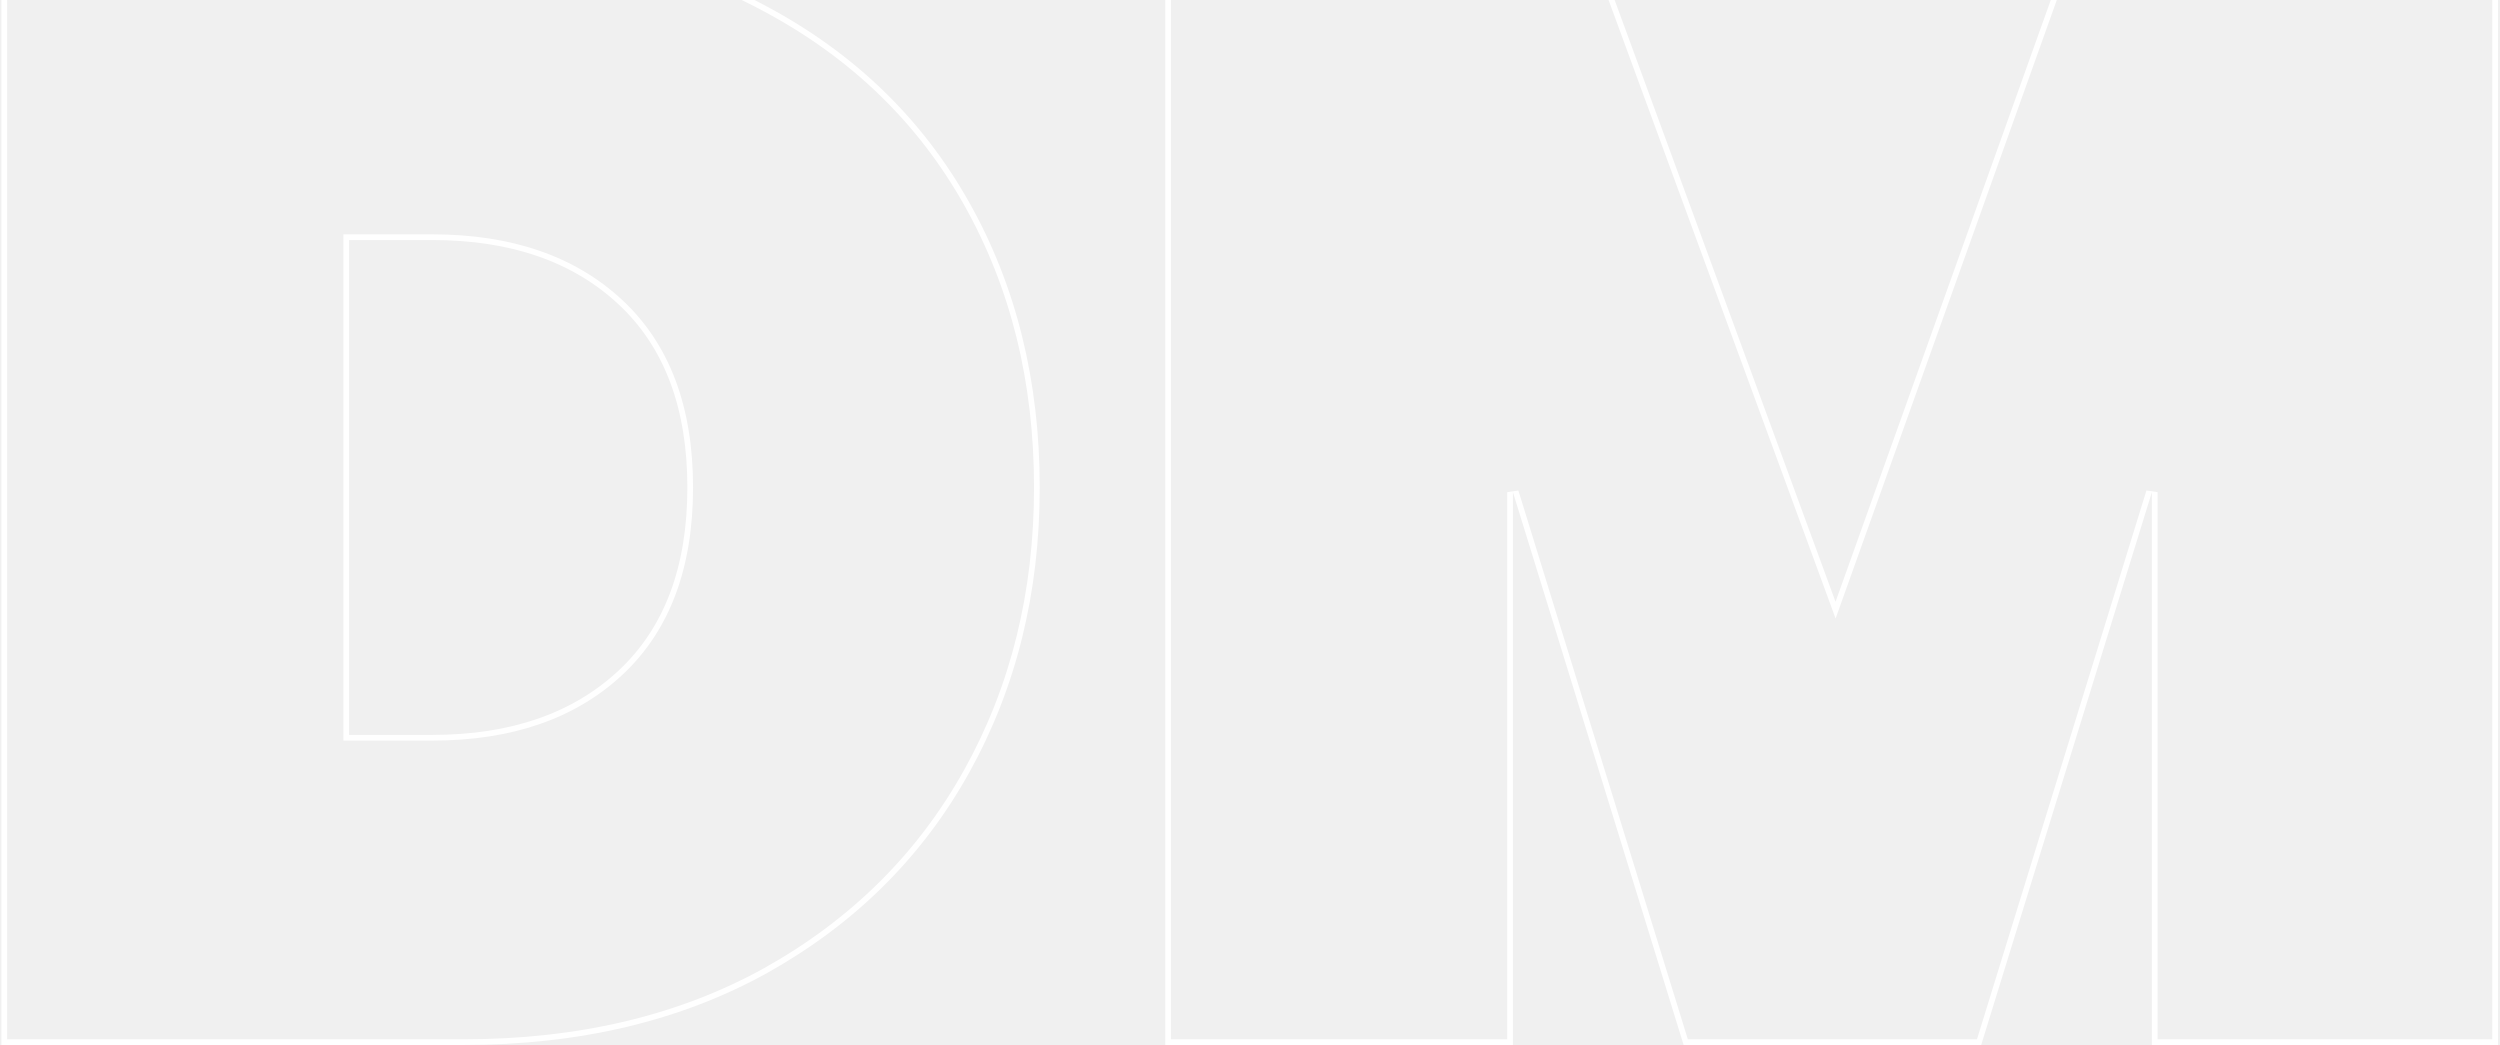
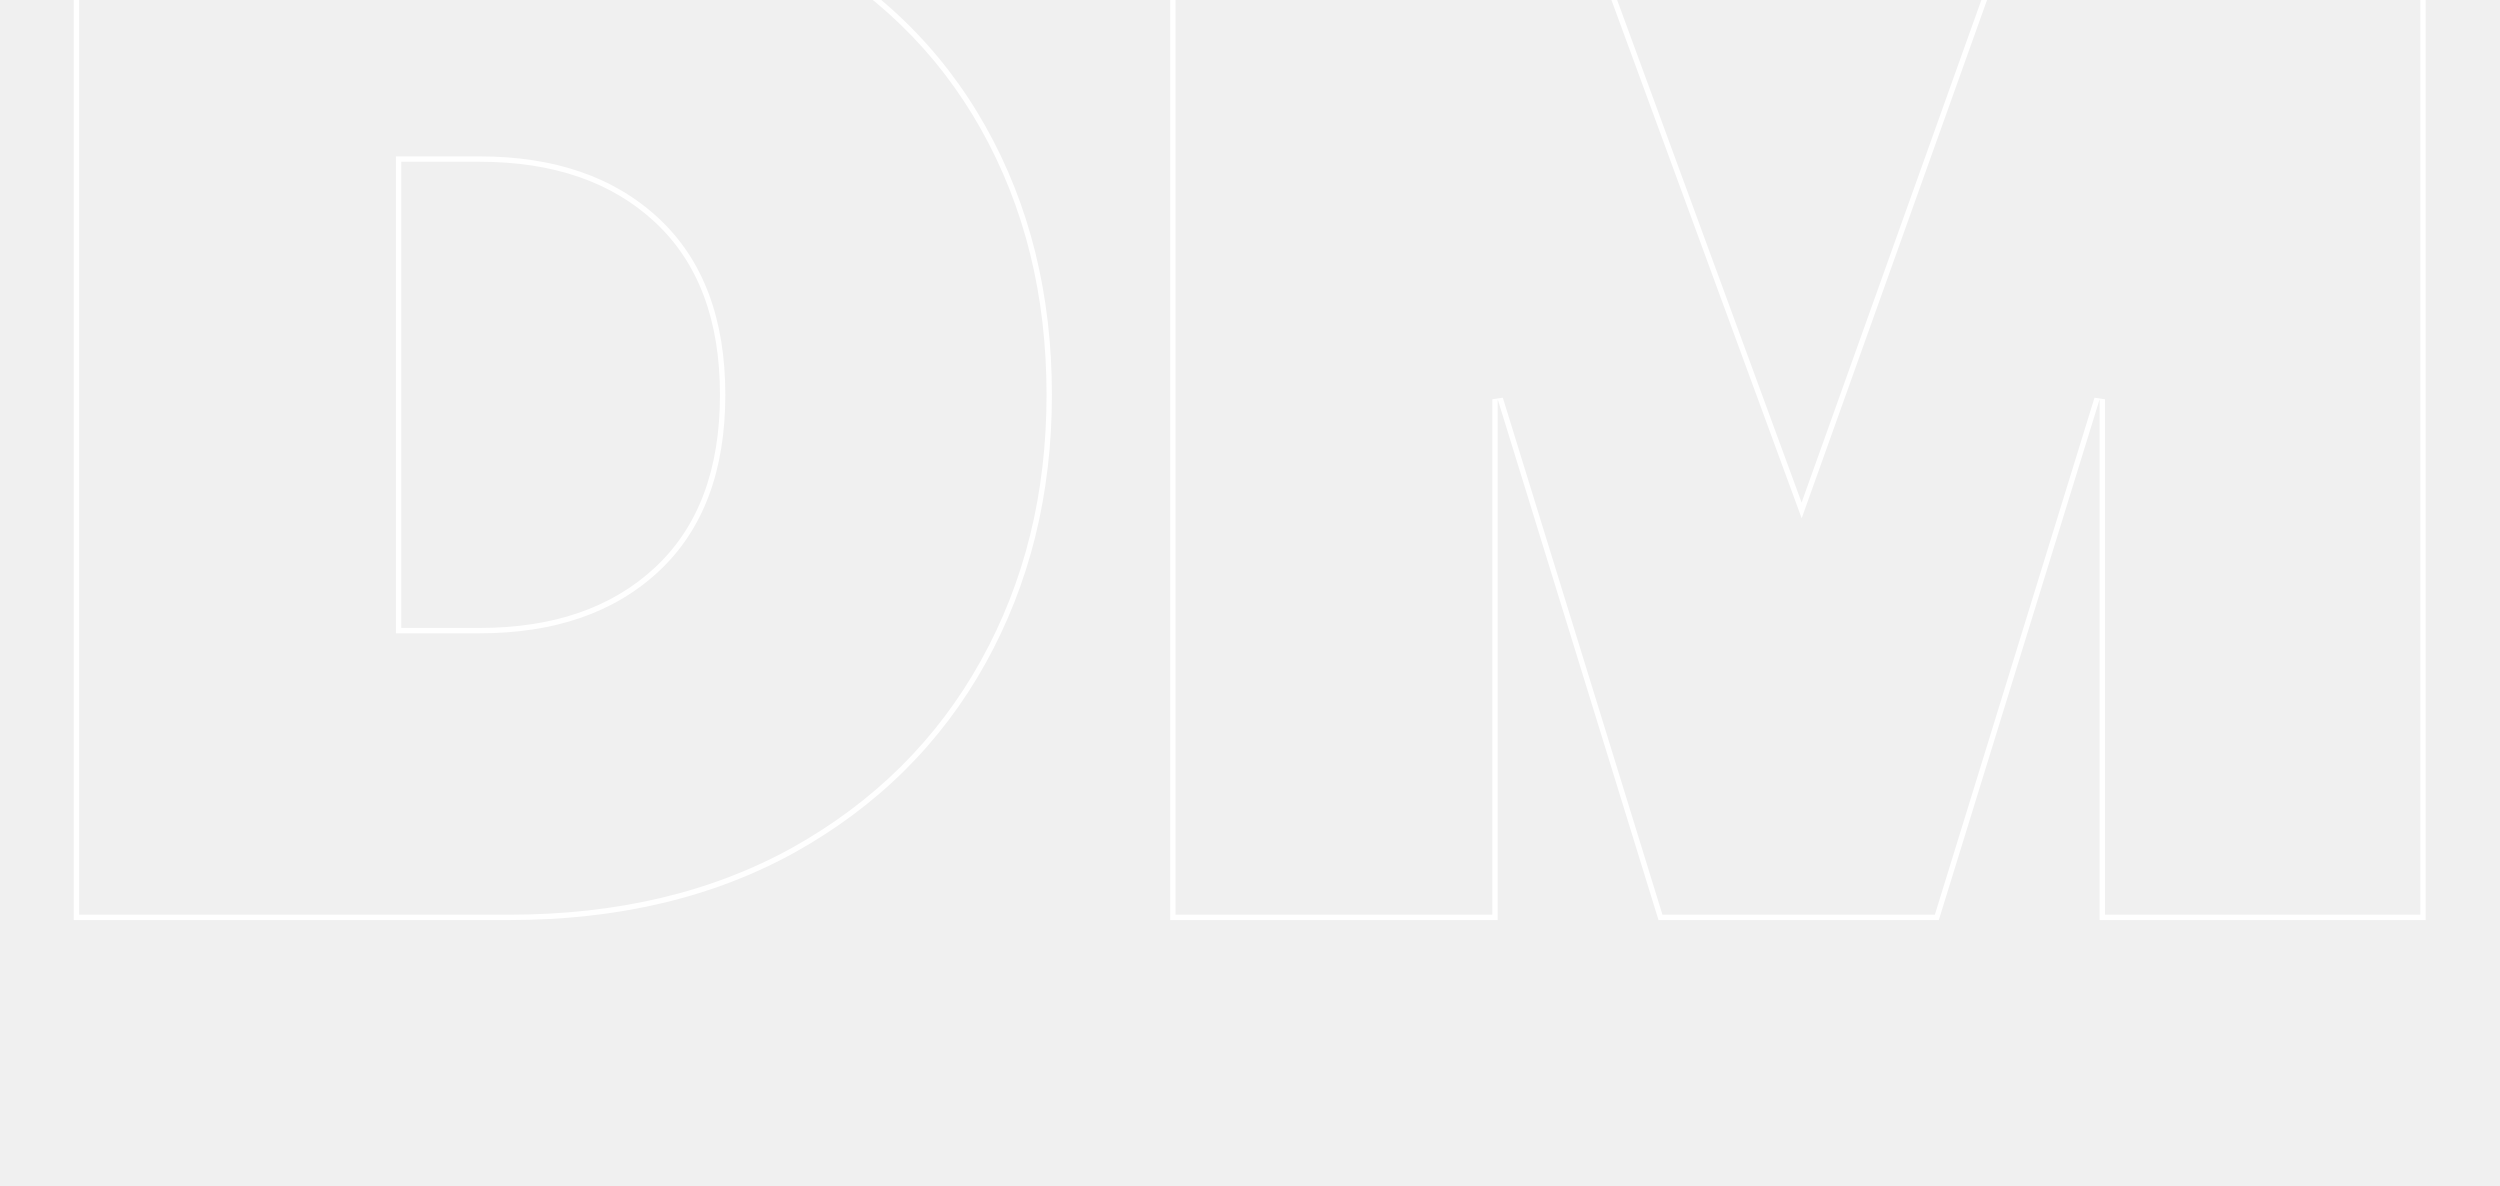
- <svg xmlns="http://www.w3.org/2000/svg" width="878" height="367" viewBox="0 0 878 367" fill="none">
-   <mask id="path-1-inside-1_7603_2822" fill="white">
-     <path d="M162.75 -22.4C203.45 -22.4 239.017 -14.15 269.45 2.35C300.25 18.85 323.9 41.767 340.4 71.1C356.9 100.433 365.15 133.8 365.15 171.2C365.15 208.233 356.9 241.6 340.4 271.3C323.9 301 300.25 324.467 269.45 341.7C239.017 358.567 203.45 367 162.75 367H0.5V-22.4H162.75ZM151.75 258.1C179.25 258.1 201.067 250.583 217.2 235.55C233.333 220.517 241.4 199.067 241.4 171.2C241.4 143.333 233.333 121.883 217.2 106.85C201.067 91.817 179.25 84.3 151.75 84.3H122.6V258.1H151.75ZM877.29 -22.4V367H755.74V172.85L695.79 367H591.29L531.34 172.85V367H409.24V-22.4H558.84L644.64 211.35L728.24 -22.4H877.29Z" />
-   </mask>
-   <path d="M269.45 2.35L268.497 4.108L268.506 4.113L269.45 2.35ZM340.4 71.1L342.143 70.119L340.4 71.1ZM340.4 271.3L342.148 272.271L340.4 271.3ZM269.45 341.7L270.42 343.449L270.427 343.445L269.45 341.7ZM0.5 367H-1.5V369H0.5V367ZM0.5 -22.4V-24.4H-1.5V-22.4H0.5ZM217.2 235.55L218.563 237.013L217.2 235.55ZM217.2 106.85L218.563 105.387L217.2 106.85ZM122.6 84.3V82.3H120.6V84.3H122.6ZM122.6 258.1H120.6V260.1H122.6V258.1ZM162.75 -20.4C203.176 -20.4 238.404 -12.207 268.497 4.108L270.403 0.592C239.63 -16.093 203.724 -24.4 162.75 -24.4V-20.4ZM268.506 4.113C298.984 20.441 322.351 43.092 338.657 72.081L342.143 70.119C325.449 40.442 301.516 17.259 270.394 0.587L268.506 4.113ZM338.657 72.081C354.97 101.082 363.15 134.104 363.15 171.2H367.15C367.15 133.496 358.83 99.784 342.143 70.119L338.657 72.081ZM363.15 171.2C363.15 207.925 354.972 240.952 338.652 270.329L342.148 272.271C358.828 242.248 367.15 208.542 367.15 171.2H363.15ZM338.652 270.329C322.339 299.691 298.962 322.895 268.473 339.955L270.427 343.445C301.538 326.038 325.461 302.309 342.148 272.271L338.652 270.329ZM268.481 339.951C238.391 356.627 203.169 365 162.75 365V369C203.731 369 239.643 360.506 270.42 343.449L268.481 339.951ZM162.75 365H0.5V369H162.75V365ZM2.5 367V-22.4H-1.5V367H2.5ZM0.5 -20.4H162.75V-24.4H0.5V-20.4ZM151.75 260.1C179.625 260.1 201.974 252.471 218.563 237.013L215.837 234.087C200.159 248.695 178.875 256.1 151.75 256.1V260.1ZM218.563 237.013C235.204 221.507 243.4 199.466 243.4 171.2H239.4C239.4 198.667 231.462 219.526 215.837 234.087L218.563 237.013ZM243.4 171.2C243.4 142.934 235.204 120.893 218.563 105.387L215.837 108.313C231.462 122.874 239.4 143.733 239.4 171.2H243.4ZM218.563 105.387C201.974 89.929 179.625 82.3 151.75 82.3V86.3C178.875 86.3 200.159 93.705 215.837 108.313L218.563 105.387ZM151.75 82.3H122.6V86.3H151.75V82.3ZM120.6 84.3V258.1H124.6V84.3H120.6ZM122.6 260.1H151.75V256.1H122.6V260.1ZM877.29 -22.4H879.29V-24.4H877.29V-22.4ZM877.29 367V369H879.29V367H877.29ZM755.74 367H753.74V369H755.74V367ZM755.74 172.85H757.74L753.829 172.26L755.74 172.85ZM695.79 367V369H697.266L697.701 367.59L695.79 367ZM591.29 367L589.379 367.59L589.815 369H591.29V367ZM531.34 172.85L533.251 172.26L529.34 172.85H531.34ZM531.34 367V369H533.34V367H531.34ZM409.24 367H407.24V369H409.24V367ZM409.24 -22.4V-24.4H407.24V-22.4H409.24ZM558.84 -22.4L560.718 -23.089L560.237 -24.4H558.84V-22.4ZM644.64 211.35L642.763 212.039L644.665 217.221L646.523 212.023L644.64 211.35ZM728.24 -22.4V-24.4H726.831L726.357 -23.073L728.24 -22.4ZM875.29 -22.4V367H879.29V-22.4H875.29ZM877.29 365H755.74V369H877.29V365ZM757.74 367V172.85H753.74V367H757.74ZM753.829 172.26L693.879 366.41L697.701 367.59L757.651 173.44L753.829 172.26ZM695.79 365H591.29V369H695.79V365ZM593.201 366.41L533.251 172.26L529.429 173.44L589.379 367.59L593.201 366.41ZM529.34 172.85V367H533.34V172.85H529.34ZM531.34 365H409.24V369H531.34V365ZM411.24 367V-22.4H407.24V367H411.24ZM409.24 -20.4H558.84V-24.4H409.24V-20.4ZM556.963 -21.711L642.763 212.039L646.518 210.661L560.718 -23.089L556.963 -21.711ZM646.523 212.023L730.123 -21.727L726.357 -23.073L642.757 210.676L646.523 212.023ZM728.24 -20.4H877.29V-24.4H728.24V-20.4Z" fill="white" mask="url(#path-1-inside-1_7603_2822)" />
+ <svg xmlns="http://www.w3.org/2000/svg" width="932" height="442" viewBox="0 0 932 442" fill="none">
+   <g clip-path="url(#clip0_10210_4508)">
+     <mask id="path-1-inside-1_10210_4508" fill="white">
+       <path d="M189.75 -46.4C230.45 -46.4 266.017 -38.15 296.45 -21.65C327.25 -5.15 350.9 17.767 367.4 47.1C383.9 76.433 392.15 109.8 392.15 147.2C392.15 184.233 383.9 217.6 367.4 247.3C350.9 277 327.25 300.467 296.45 317.7C266.017 334.567 230.45 343 189.75 343H27.5V-46.4H189.75ZM178.75 234.1C206.25 234.1 228.067 226.583 244.2 211.55C260.333 196.517 268.4 175.067 268.4 147.2C268.4 119.333 260.333 97.883 244.2 82.85C228.067 67.817 206.25 60.3 178.75 60.3H149.6V234.1H178.75ZM904.29 -46.4V343H782.74V148.85L722.79 343H618.29L558.34 148.85V343H436.24V-46.4H585.84L671.64 187.35L755.24 -46.4H904.29Z" />
+     </mask>
+     <path d="M296.45 -21.65L295.497 -19.892L295.506 -19.887L296.45 -21.65ZM367.4 47.1L369.143 46.119L367.4 47.1ZM367.4 247.3L369.148 248.271L367.4 247.3ZM296.45 317.7L297.42 319.449L297.427 319.445L296.45 317.7ZM27.5 343H25.5V345H27.5V343ZM27.5 -46.4V-48.4H25.5V-46.4H27.5ZM244.2 211.55L245.563 213.013L244.2 211.55ZM244.2 82.85L245.563 81.387L244.2 82.85ZM149.6 60.3V58.3H147.6V60.3H149.6ZM149.6 234.1H147.6V236.1H149.6V234.1ZM189.75 -44.4C230.176 -44.4 265.404 -36.207 295.497 -19.892L297.403 -23.408C266.63 -40.093 230.724 -48.4 189.75 -48.4V-44.4ZM295.506 -19.887C325.984 -3.559 349.351 19.092 365.657 48.081L369.143 46.119C352.449 16.442 328.516 -6.741 297.394 -23.413L295.506 -19.887ZM365.657 48.081C381.97 77.082 390.15 110.104 390.15 147.2H394.15C394.15 109.496 385.83 75.784 369.143 46.119L365.657 48.081ZM390.15 147.2C390.15 183.925 381.972 216.952 365.652 246.329L369.148 248.271C385.828 218.248 394.15 184.542 394.15 147.2H390.15ZM365.652 246.329C349.339 275.691 325.962 298.895 295.473 315.955L297.427 319.445C328.538 302.038 352.461 278.309 369.148 248.271L365.652 246.329ZM295.481 315.951C265.391 332.627 230.169 341 189.75 341V345C230.731 345 266.643 336.506 297.42 319.449L295.481 315.951ZM189.75 341H27.5V345H189.75V341ZM29.5 343V-46.4H25.5V343H29.5ZM27.5 -44.4H189.75V-48.4H27.5V-44.4ZM178.75 236.1C206.625 236.1 228.974 228.471 245.563 213.013L242.837 210.087C227.159 224.695 205.875 232.1 178.75 232.1V236.1ZM245.563 213.013C262.204 197.507 270.4 175.466 270.4 147.2H266.4C266.4 174.667 258.462 195.526 242.837 210.087L245.563 213.013ZM270.4 147.2C270.4 118.934 262.204 96.893 245.563 81.387L242.837 84.313C258.462 98.874 266.4 119.733 266.4 147.2H270.4ZM245.563 81.387C228.974 65.929 206.625 58.3 178.75 58.3V62.3C205.875 62.3 227.159 69.705 242.837 84.313L245.563 81.387ZM178.75 58.3H149.6V62.3H178.75V58.3ZM147.6 60.3V234.1H151.6V60.3H147.6ZM149.6 236.1H178.75V232.1H149.6V236.1ZM904.29 -46.4H906.29V-48.4H904.29V-46.4ZM904.29 343V345H906.29V343H904.29ZM782.74 343H780.74V345H782.74V343ZM782.74 148.85H784.74L780.829 148.26L782.74 148.85ZM722.79 343V345H724.266L724.701 343.59L722.79 343ZM618.29 343L616.379 343.59L616.815 345H618.29V343ZM558.34 148.85L560.251 148.26L556.34 148.85H558.34ZM558.34 343V345H560.34V343H558.34ZM436.24 343H434.24V345H436.24V343ZM436.24 -46.4V-48.4H434.24V-46.4H436.24ZM585.84 -46.4L587.718 -47.089L587.237 -48.4H585.84V-46.4ZM671.64 187.35L669.763 188.039L671.665 193.221L673.523 188.023L671.64 187.35ZM755.24 -46.4V-48.4H753.831L753.357 -47.074L755.24 -46.4ZM902.29 -46.4V343H906.29V-46.4H902.29ZM904.29 341H782.74V345H904.29V341ZM784.74 343V148.85H780.74V343H784.74ZM780.829 148.26L720.879 342.41L724.701 343.59L784.651 149.44L780.829 148.26ZM722.79 341H618.29V345H722.79V341ZM620.201 342.41L560.251 148.26L556.429 149.44L616.379 343.59L620.201 342.41ZM556.34 148.85V343H560.34V148.85H556.34ZM558.34 341H436.24V345H558.34V341ZM438.24 343V-46.4H434.24V343H438.24ZM436.24 -44.4H585.84V-48.4H436.24V-44.4ZM583.963 -45.711L669.763 188.039L673.518 186.661L587.718 -47.089L583.963 -45.711ZM673.523 188.023L757.123 -45.727L753.357 -47.074L669.757 186.676L673.523 188.023ZM755.24 -44.4H904.29V-48.4H755.24V-44.4Z" fill="white" mask="url(#path-1-inside-1_10210_4508)" />
+   </g>
+   <defs>
+     <clipPath id="clip0_10210_4508">
+       <rect width="932" height="442" fill="white" />
+     </clipPath>
+   </defs>
</svg>
